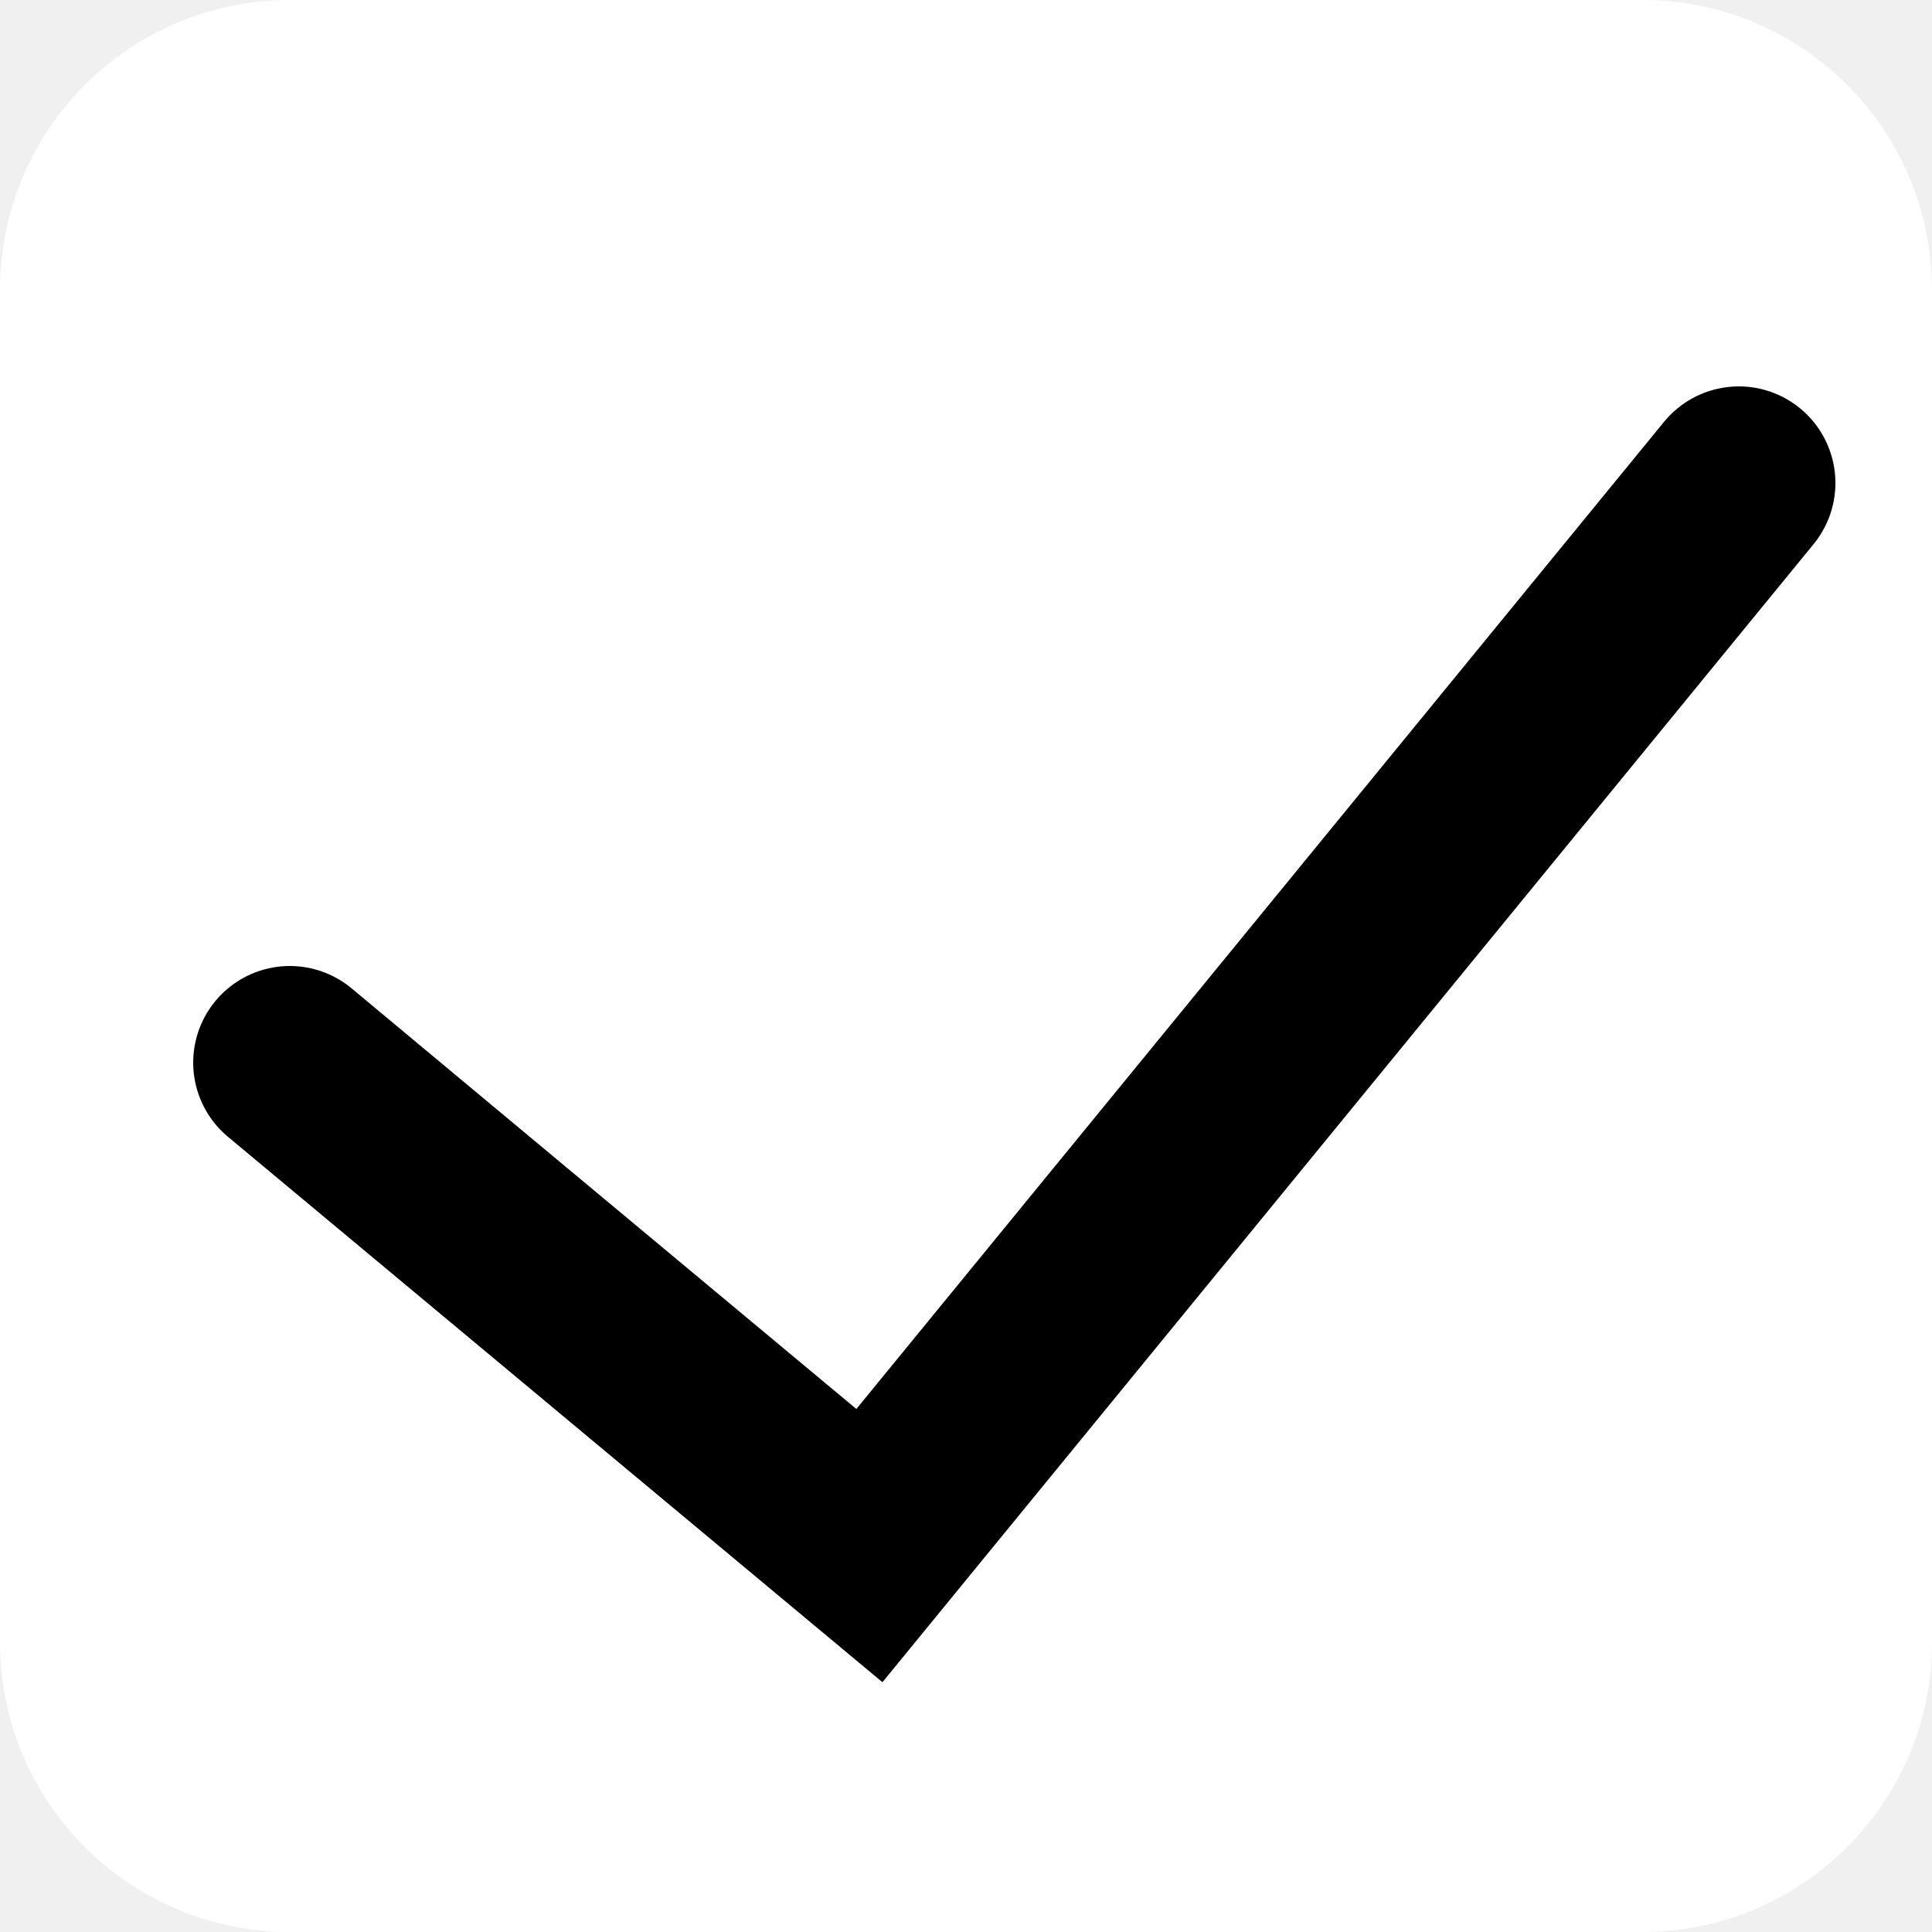
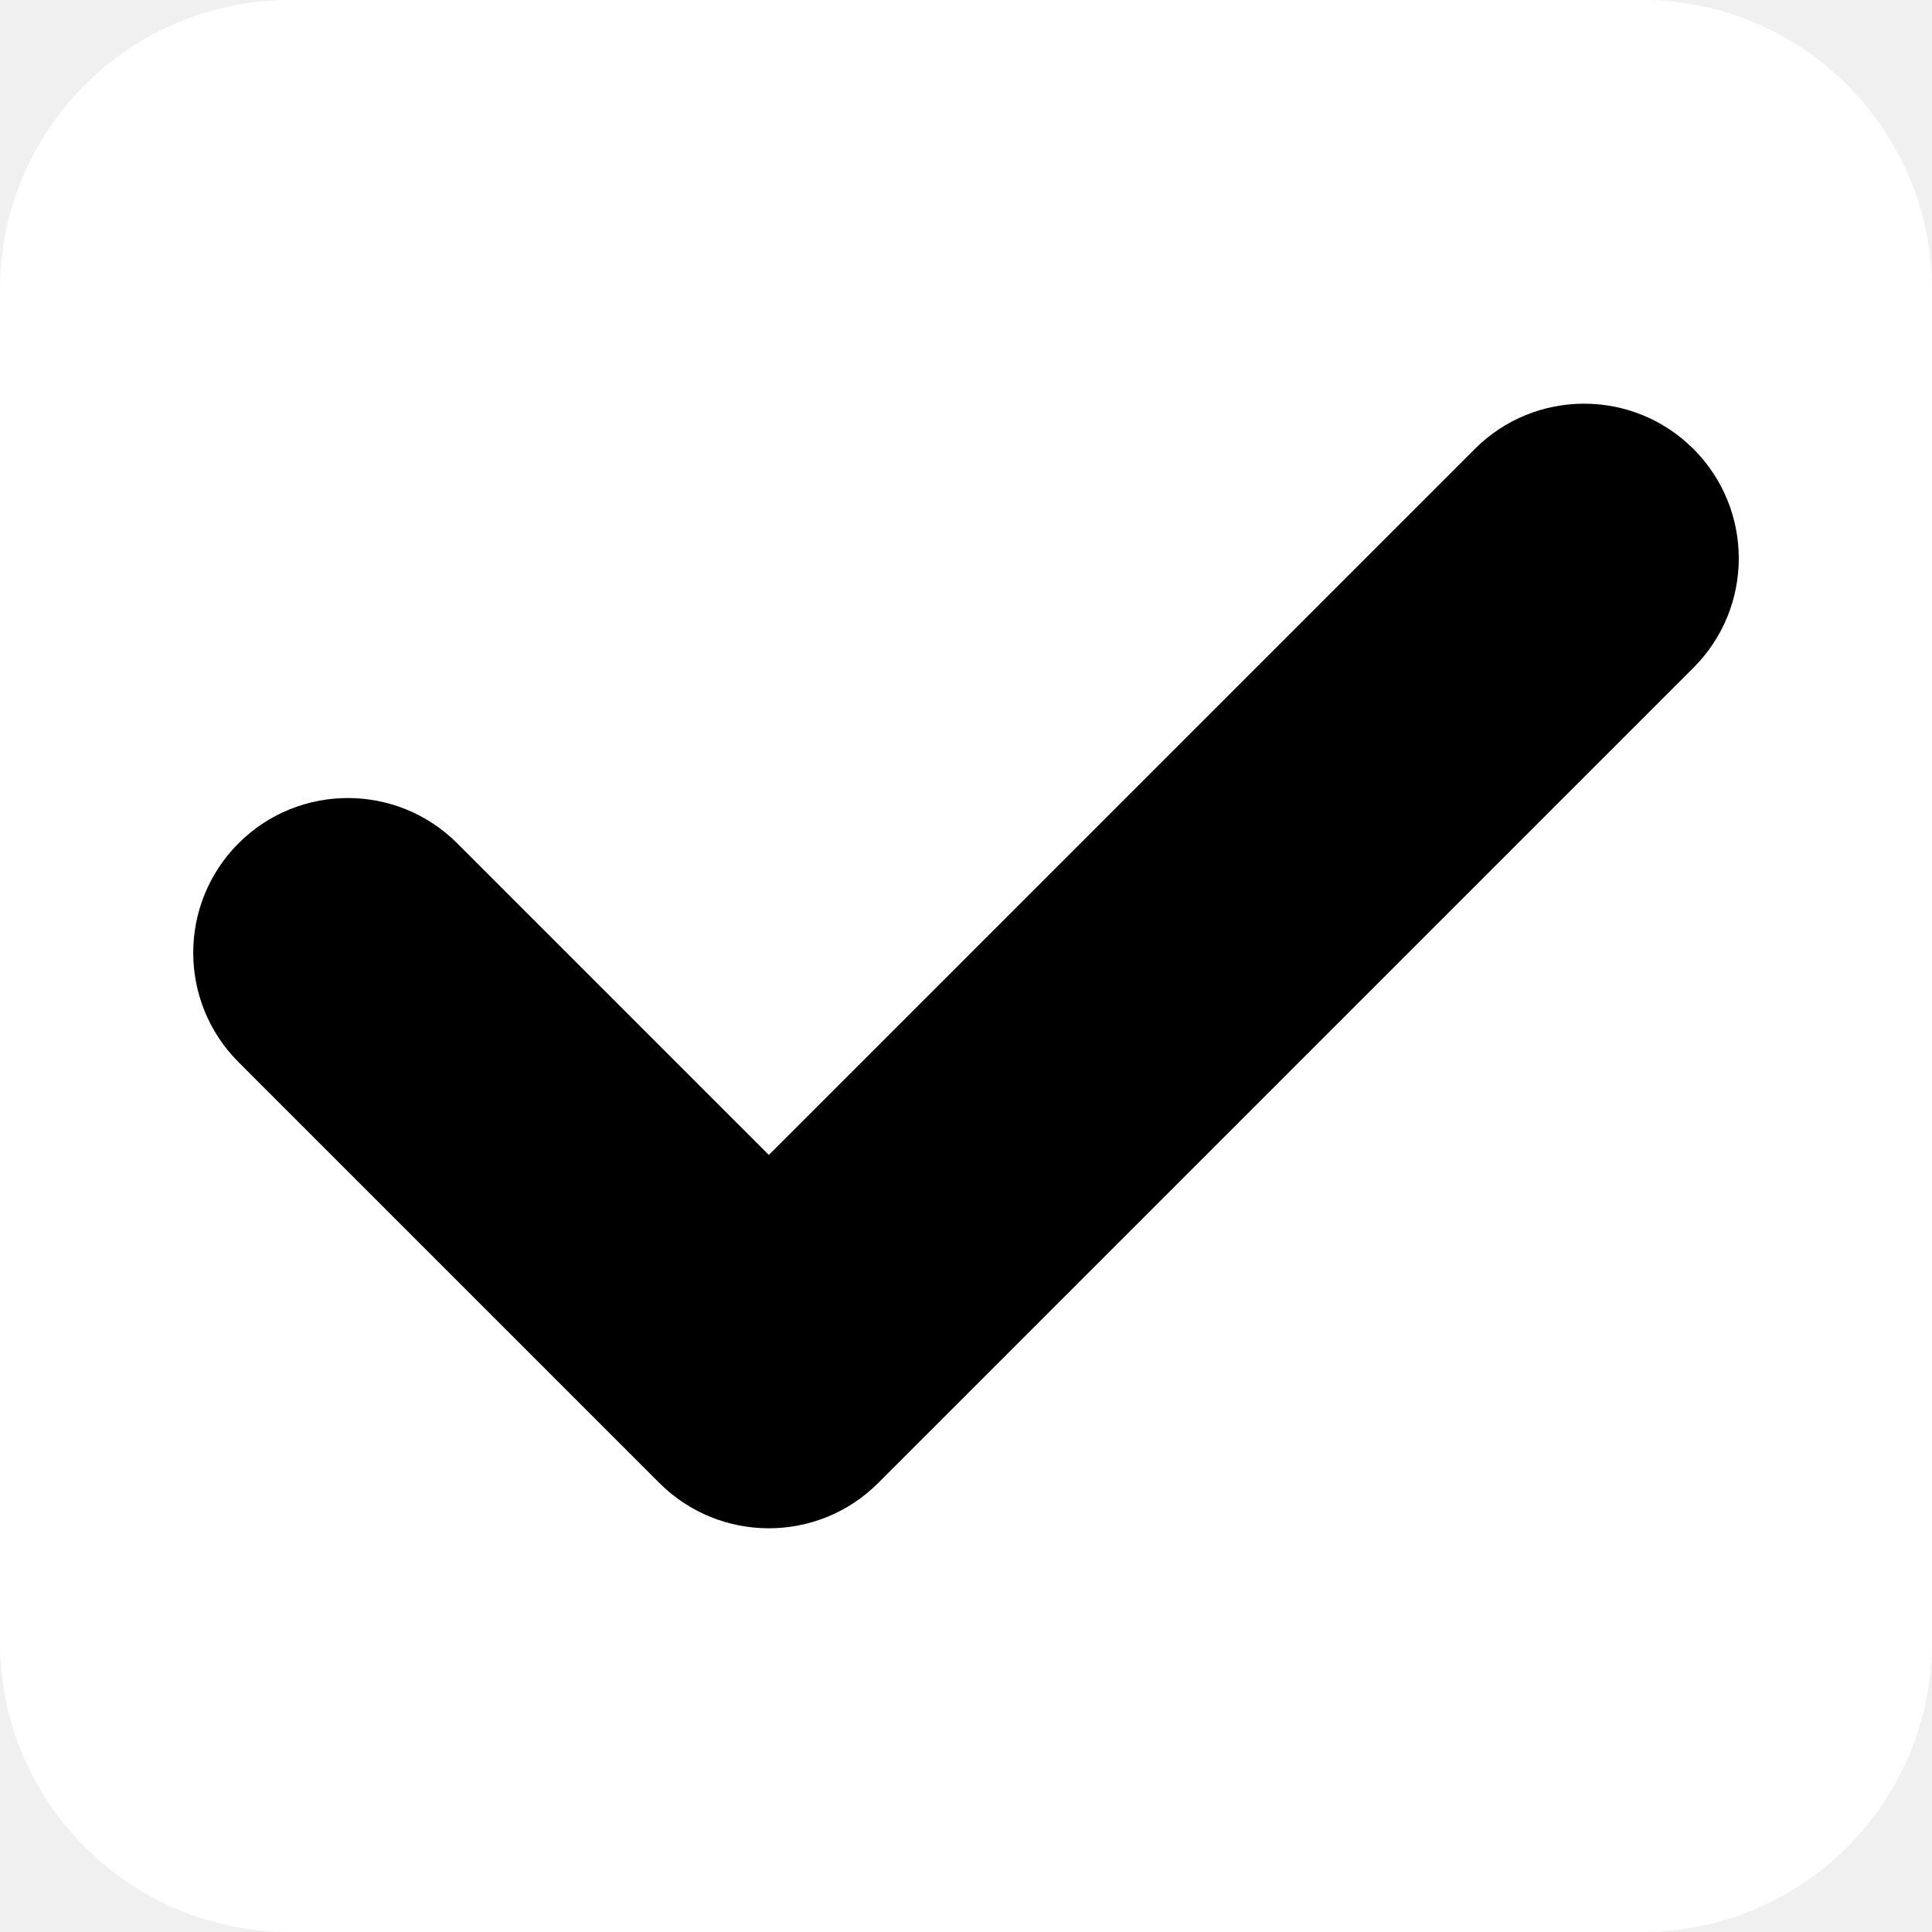
<svg xmlns="http://www.w3.org/2000/svg" width="20" height="20" viewBox="0 0 20 20" fill="none">
  <rect width="20" height="20" rx="3" fill="white" />
-   <path d="M3 11L9 16L18 5" stroke="black" stroke-width="2" stroke-linecap="round" />
+   <g clip-path="url(#clip0_198_2)">
+     <path d="M17.531 6.912L9.091 15.352C8.466 15.977 7.452 15.977 6.826 15.352L2.469 10.995C1.844 10.37 1.844 9.356 2.469 8.73C3.094 8.105 4.108 8.105 4.733 8.73L7.959 11.956L15.267 4.648C15.892 4.022 16.906 4.023 17.531 4.648C18.156 5.273 18.156 6.287 17.531 6.912Z" fill="black" />
+   </g>
+   <defs>
+     <clipPath id="clip0_198_2">
+       <rect width="16" height="16" fill="white" transform="translate(2 2)" />
+     </clipPath>
+   </defs>
</svg>
